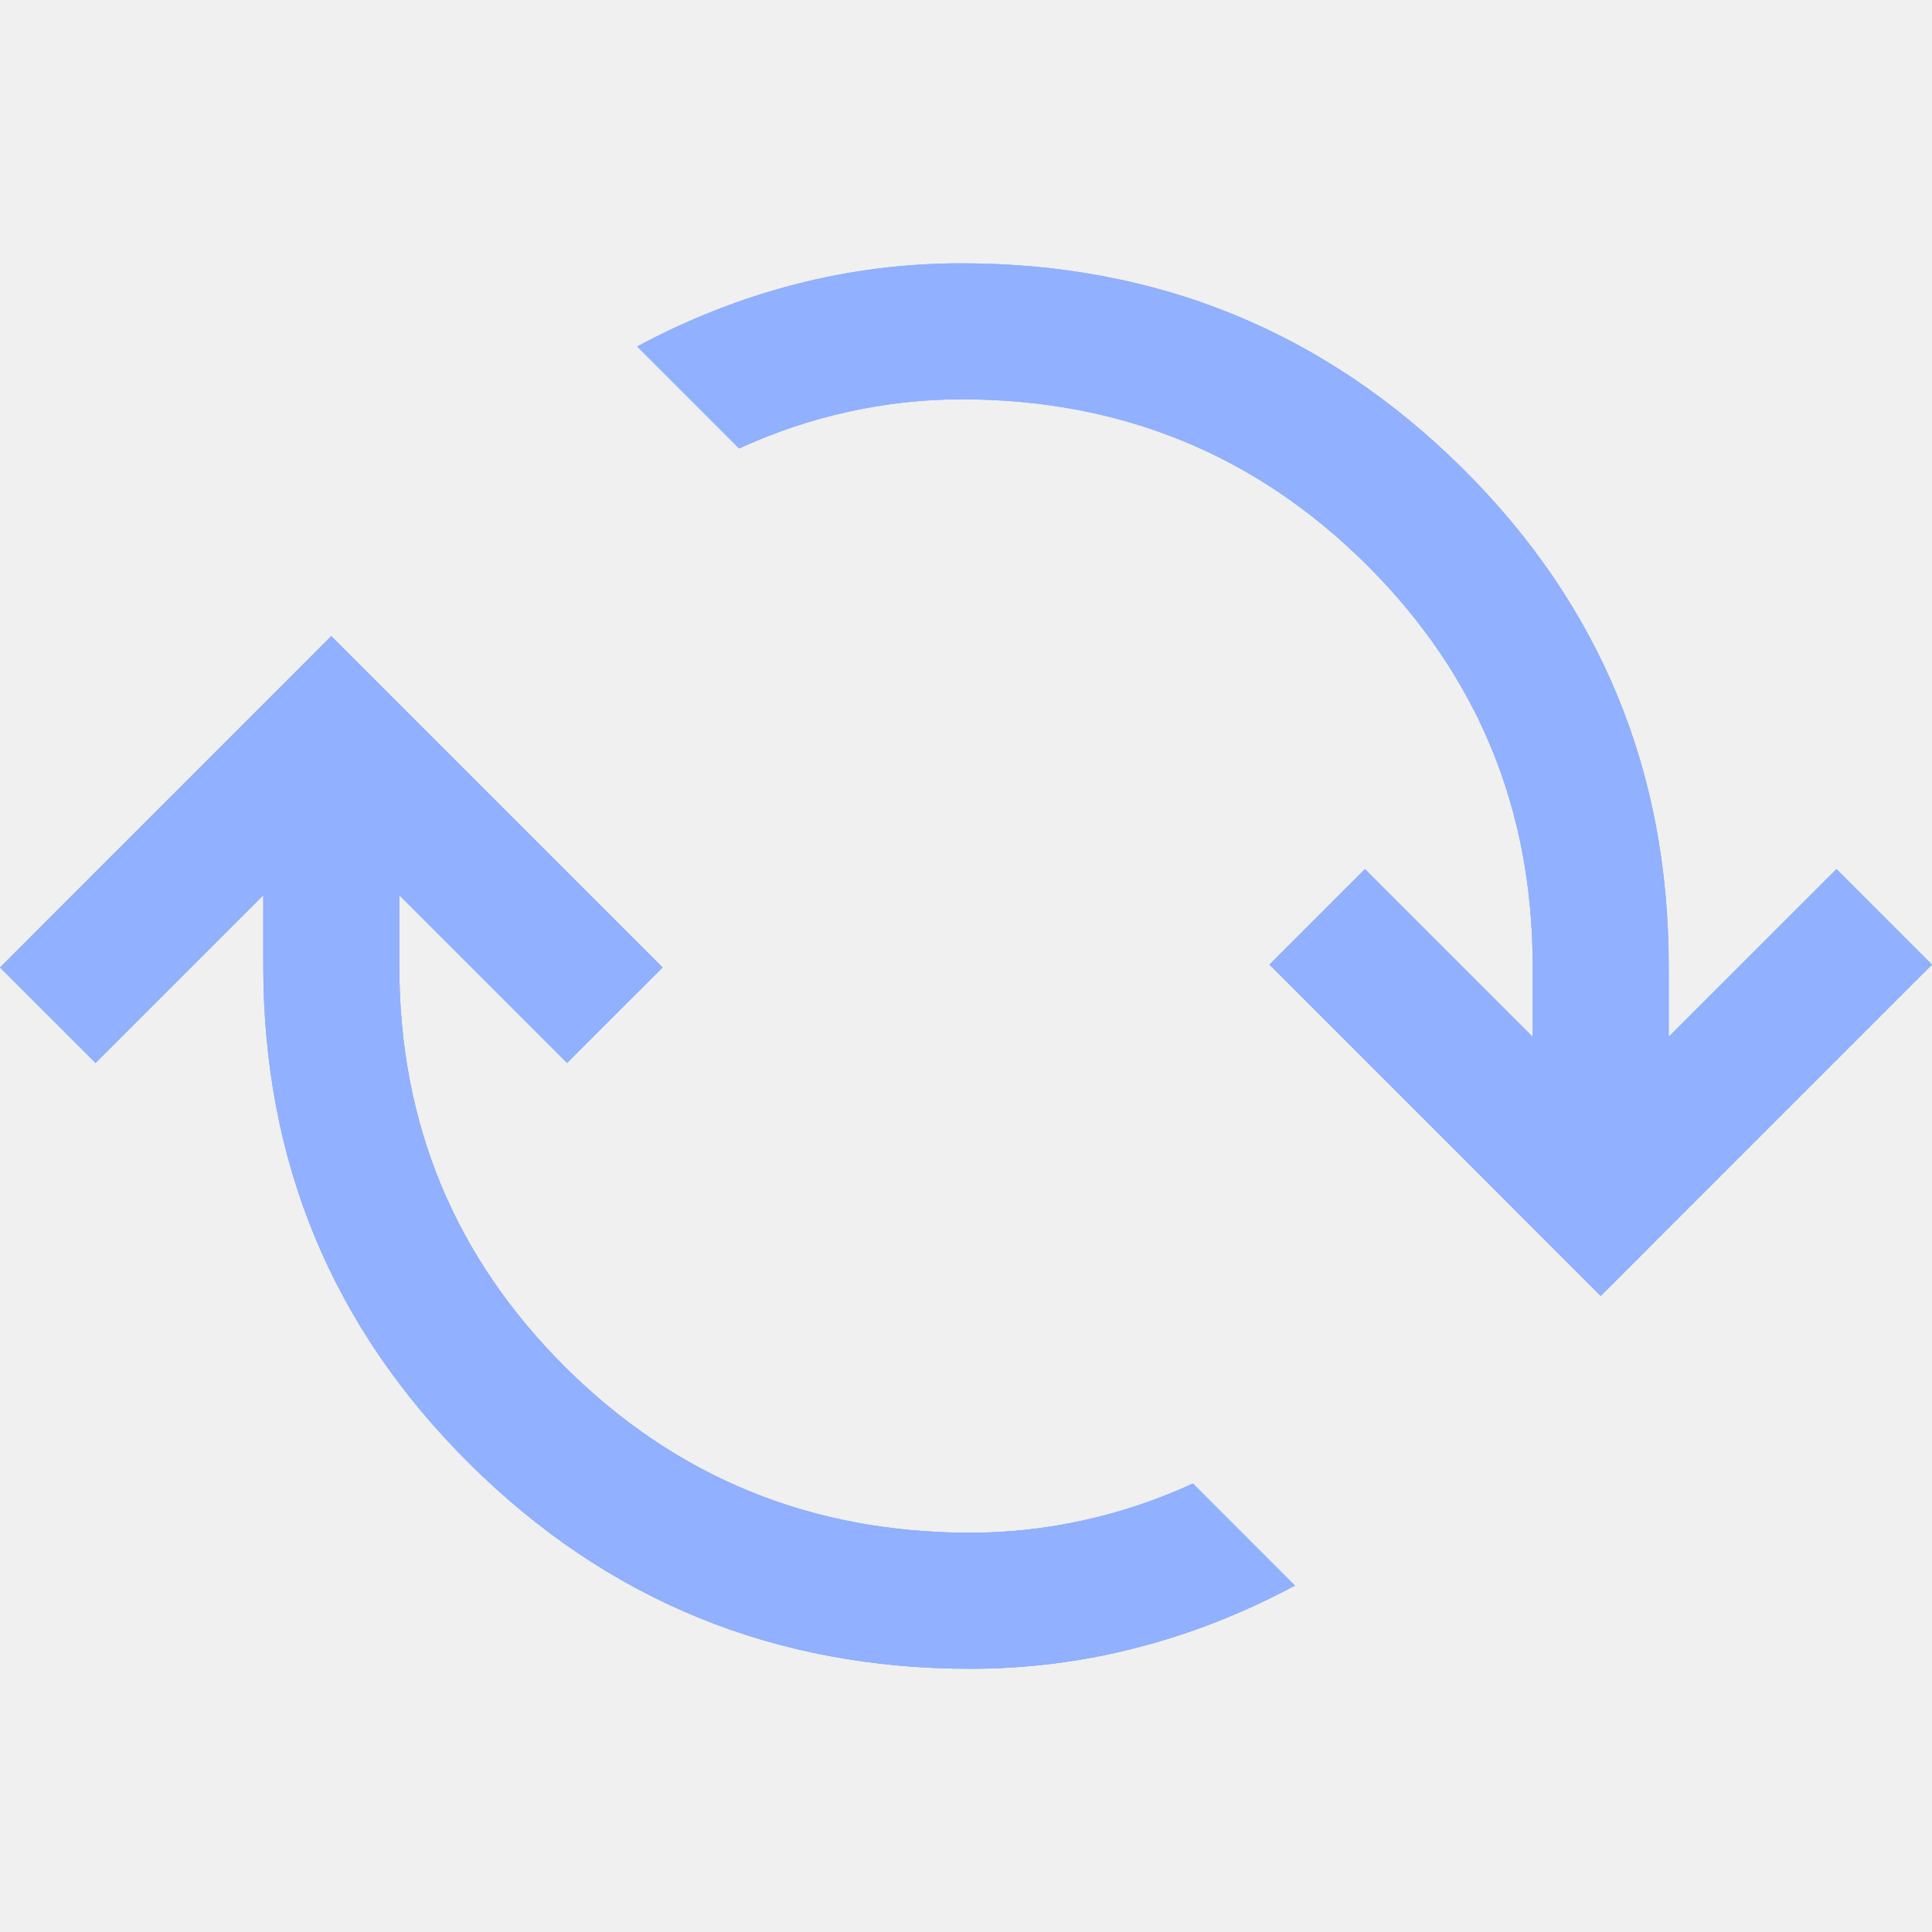
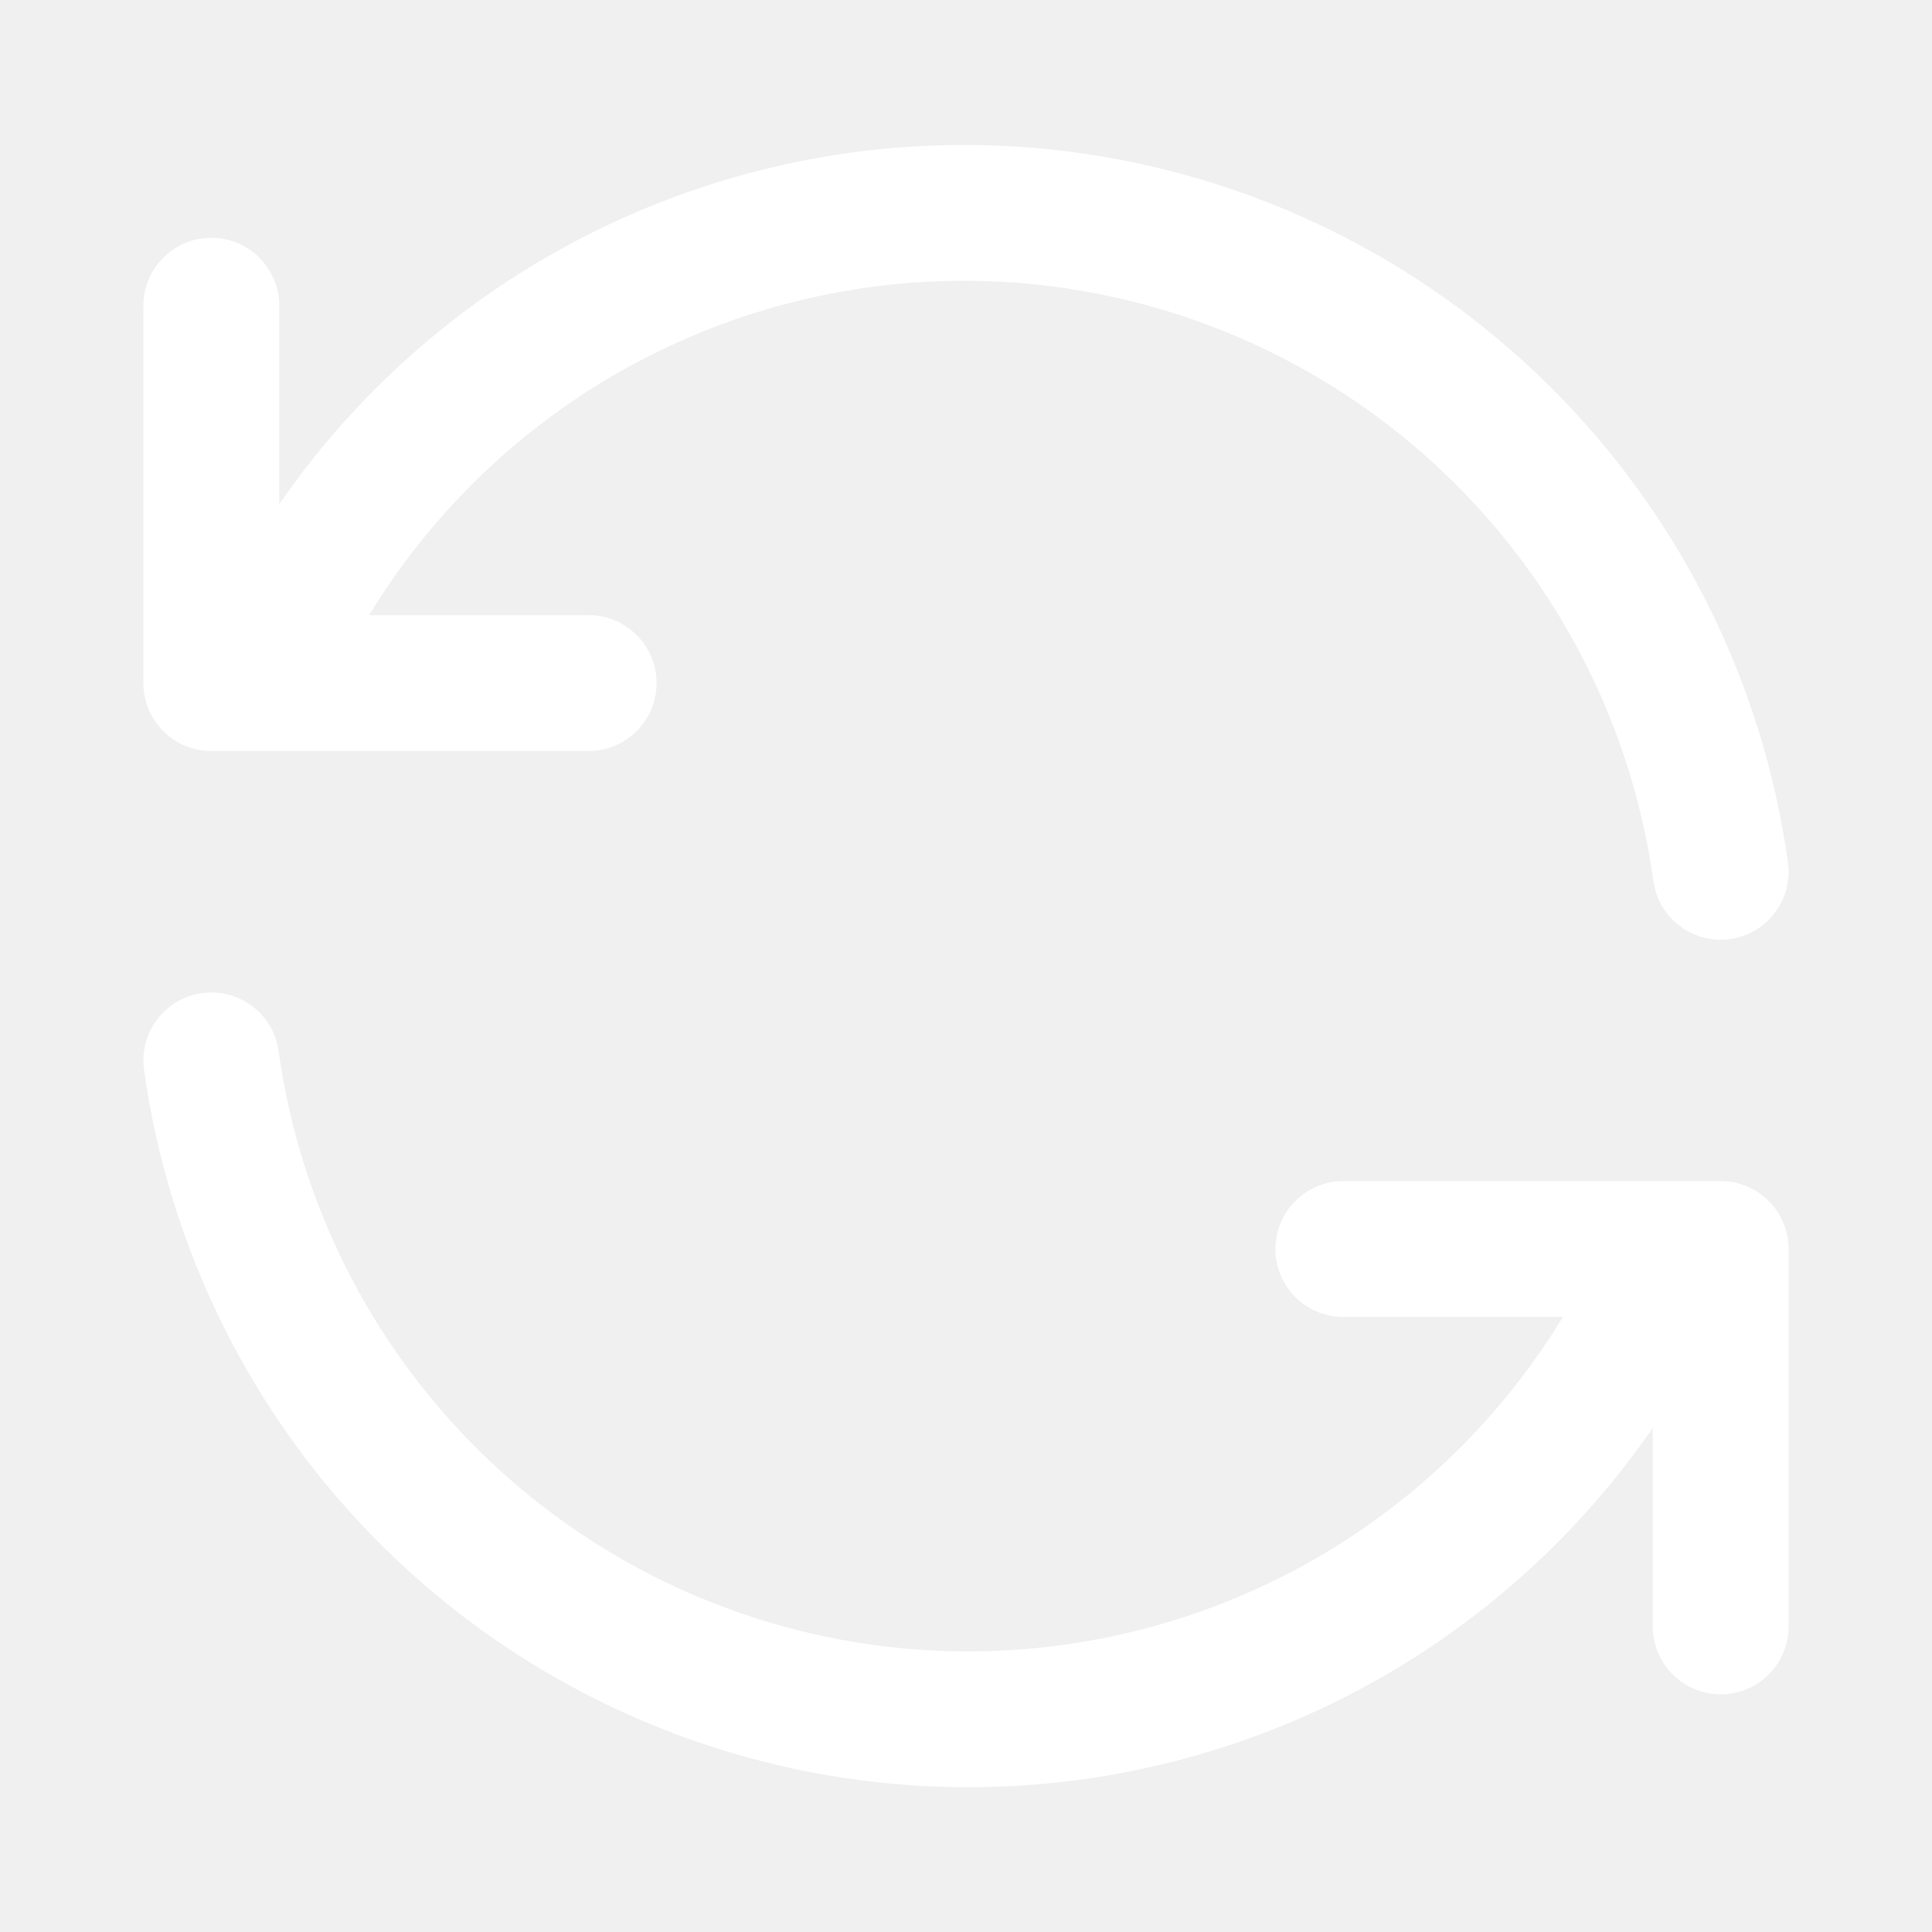
<svg xmlns="http://www.w3.org/2000/svg" width="32" height="32" viewBox="0 0 32 32" fill="none">
-   <path d="M16.075 27.64C12.827 27.64 10.063 26.509 7.782 24.249C5.501 21.988 4.361 19.239 4.361 16V14.828L1.583 17.606L0 16.024L5.487 10.536L10.975 16.024L9.392 17.606L6.614 14.828V16C6.614 18.609 7.532 20.826 9.369 22.651C11.206 24.475 13.441 25.387 16.075 25.387C16.697 25.387 17.319 25.319 17.939 25.183C18.56 25.047 19.166 24.844 19.758 24.572L21.447 26.262C20.602 26.716 19.729 27.059 18.829 27.291C17.929 27.523 17.011 27.64 16.075 27.64ZM26.513 21.465L21.026 15.977L22.608 14.395L25.386 17.173V16C25.386 13.392 24.468 11.175 22.631 9.35C20.794 7.526 18.559 6.614 15.925 6.614C15.303 6.614 14.681 6.682 14.061 6.818C13.44 6.953 12.834 7.157 12.242 7.428L10.553 5.739C11.398 5.285 12.271 4.941 13.171 4.709C14.071 4.477 14.989 4.361 15.925 4.361C19.173 4.361 21.937 5.492 24.218 7.752C26.499 10.012 27.639 12.762 27.639 16V17.173L30.418 14.395L32 15.977L26.513 21.465Z" fill="#E3E3E3" />
-   <path d="M16.075 27.64C12.827 27.64 10.063 26.509 7.782 24.249C5.501 21.988 4.361 19.239 4.361 16V14.828L1.583 17.606L0 16.024L5.487 10.536L10.975 16.024L9.392 17.606L6.614 14.828V16C6.614 18.609 7.532 20.826 9.369 22.651C11.206 24.475 13.441 25.387 16.075 25.387C16.697 25.387 17.319 25.319 17.939 25.183C18.56 25.047 19.166 24.844 19.758 24.572L21.447 26.262C20.602 26.716 19.729 27.059 18.829 27.291C17.929 27.523 17.011 27.64 16.075 27.64ZM26.513 21.465L21.026 15.977L22.608 14.395L25.386 17.173V16C25.386 13.392 24.468 11.175 22.631 9.35C20.794 7.526 18.559 6.614 15.925 6.614C15.303 6.614 14.681 6.682 14.061 6.818C13.44 6.953 12.834 7.157 12.242 7.428L10.553 5.739C11.398 5.285 12.271 4.941 13.171 4.709C14.071 4.477 14.989 4.361 15.925 4.361C19.173 4.361 21.937 5.492 24.218 7.752C26.499 10.012 27.639 12.762 27.639 16V17.173L30.418 14.395L32 15.977L26.513 21.465Z" fill="url(#paint0_linear_11377_57035)" />
-   <path d="M16.075 27.64C12.827 27.64 10.063 26.509 7.782 24.249C5.501 21.988 4.361 19.239 4.361 16V14.828L1.583 17.606L0 16.024L5.487 10.536L10.975 16.024L9.392 17.606L6.614 14.828V16C6.614 18.609 7.532 20.826 9.369 22.651C11.206 24.475 13.441 25.387 16.075 25.387C16.697 25.387 17.319 25.319 17.939 25.183C18.56 25.047 19.166 24.844 19.758 24.572L21.447 26.262C20.602 26.716 19.729 27.059 18.829 27.291C17.929 27.523 17.011 27.64 16.075 27.64ZM26.513 21.465L21.026 15.977L22.608 14.395L25.386 17.173V16C25.386 13.392 24.468 11.175 22.631 9.35C20.794 7.526 18.559 6.614 15.925 6.614C15.303 6.614 14.681 6.682 14.061 6.818C13.44 6.953 12.834 7.157 12.242 7.428L10.553 5.739C11.398 5.285 12.271 4.941 13.171 4.709C14.071 4.477 14.989 4.361 15.925 4.361C19.173 4.361 21.937 5.492 24.218 7.752C26.499 10.012 27.639 12.762 27.639 16V17.173L30.418 14.395L32 15.977L26.513 21.465Z" fill="#91B0FF" />
-   <defs>
-     <linearGradient id="paint0_linear_11377_57035" x1="16" y1="4.361" x2="16" y2="27.64" gradientUnits="userSpaceOnUse">
-       <stop stop-color="#91B0FF" />
-       <stop offset="1" stop-color="#7199FF" />
-     </linearGradient>
-   </defs>
+   <path d="M9.07 4.249C11.688 2.737 14.73 2.127 17.728 2.514C20.726 2.9 23.513 4.263 25.661 6.39C27.809 8.517 29.198 11.291 29.614 14.285C29.7 14.9 29.27 15.468 28.655 15.554C28.04 15.639 27.471 15.21 27.386 14.595C27.038 12.089 25.875 9.768 24.078 7.988C22.281 6.208 19.948 5.069 17.44 4.745C14.931 4.422 12.386 4.932 10.196 6.197C8.514 7.169 7.114 8.546 6.114 10.189H9.75C10.371 10.189 10.875 10.693 10.875 11.314C10.875 11.936 10.371 12.439 9.75 12.439H3.5C2.879 12.439 2.375 11.936 2.375 11.314V5.064C2.375 4.443 2.879 3.939 3.5 3.939C4.121 3.939 4.625 4.443 4.625 5.064V8.351C5.778 6.681 7.293 5.276 9.07 4.249Z" fill="white" />
+   <path d="M27.375 26.938V23.651C26.222 25.322 24.708 26.728 22.93 27.755C20.312 29.267 17.27 29.876 14.273 29.489C11.275 29.102 8.487 27.74 6.339 25.613C4.191 23.486 2.802 20.713 2.386 17.719C2.3 17.104 2.73 16.535 3.345 16.449C3.96 16.364 4.529 16.793 4.614 17.408C4.963 19.913 6.125 22.235 7.922 24.015C9.719 25.794 12.052 26.934 14.561 27.258C17.069 27.581 19.614 27.072 21.804 25.807C23.486 24.835 24.886 23.457 25.886 21.813H22.25C21.629 21.813 21.125 21.31 21.125 20.688C21.125 20.067 21.629 19.563 22.25 19.563H28.5C29.121 19.563 29.625 20.067 29.625 20.688V26.938C29.625 27.56 29.121 28.063 28.5 28.063C27.879 28.063 27.375 27.56 27.375 26.938Z" fill="white" />
</svg>
